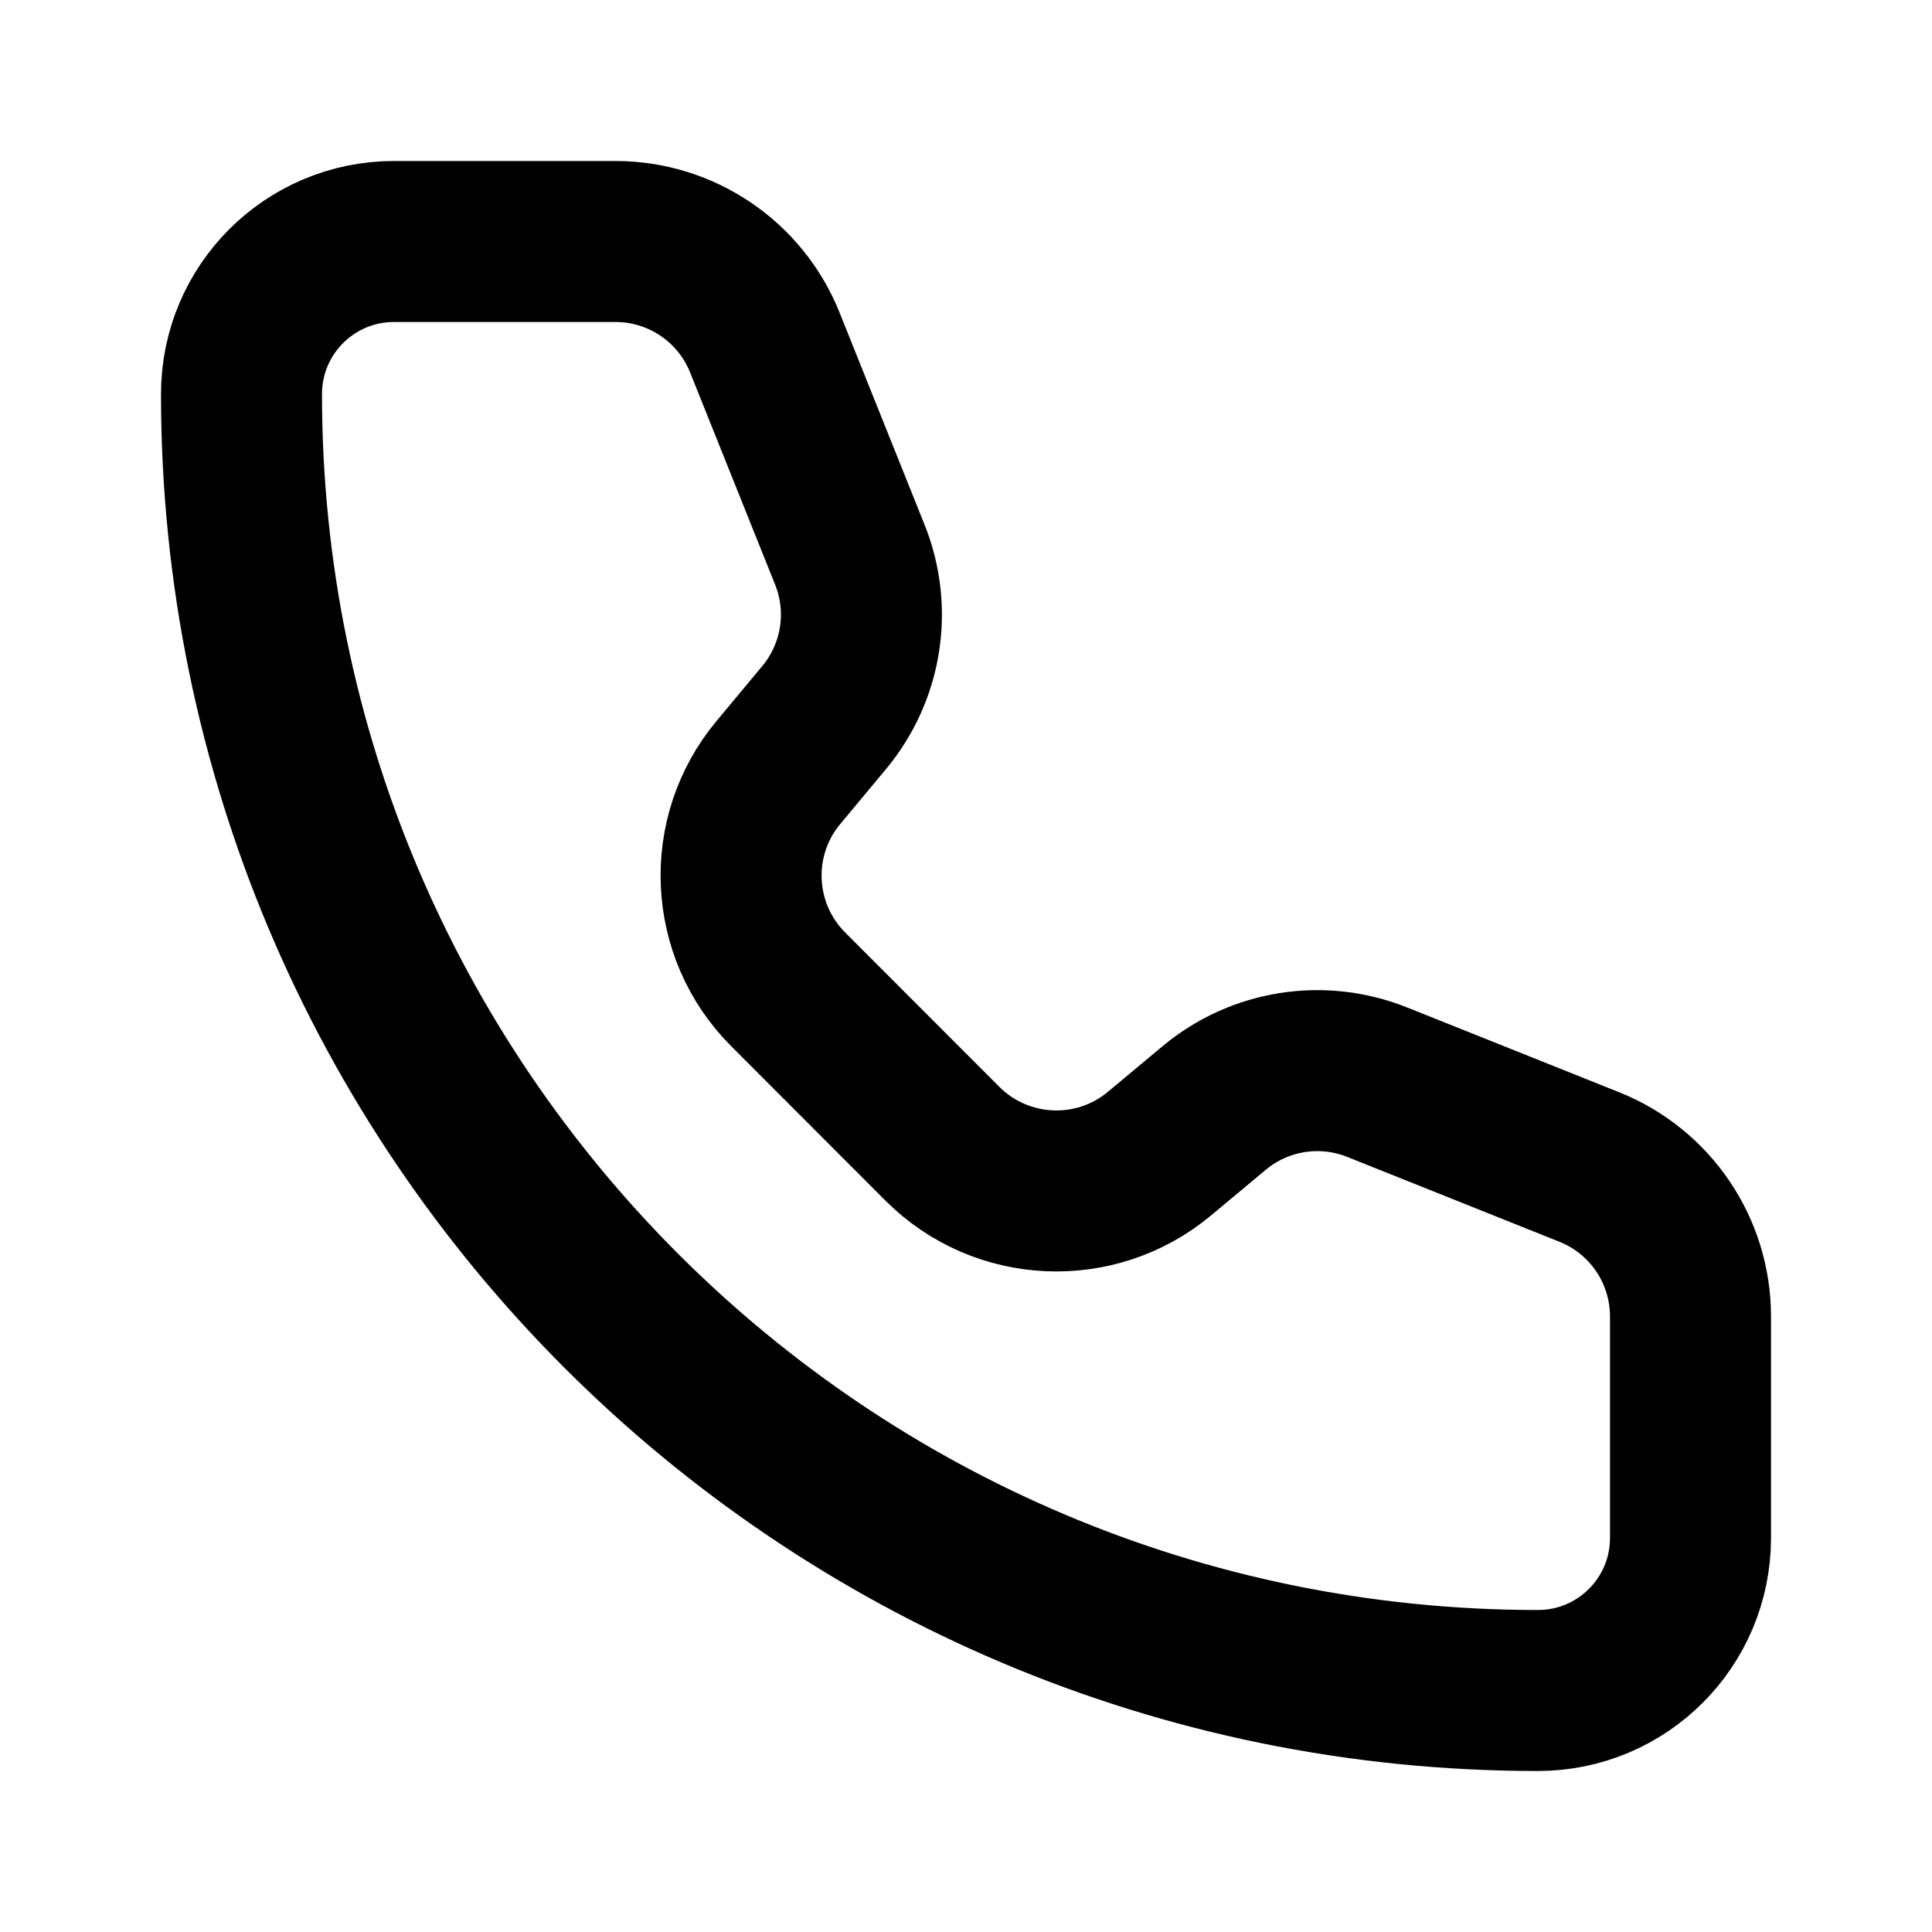
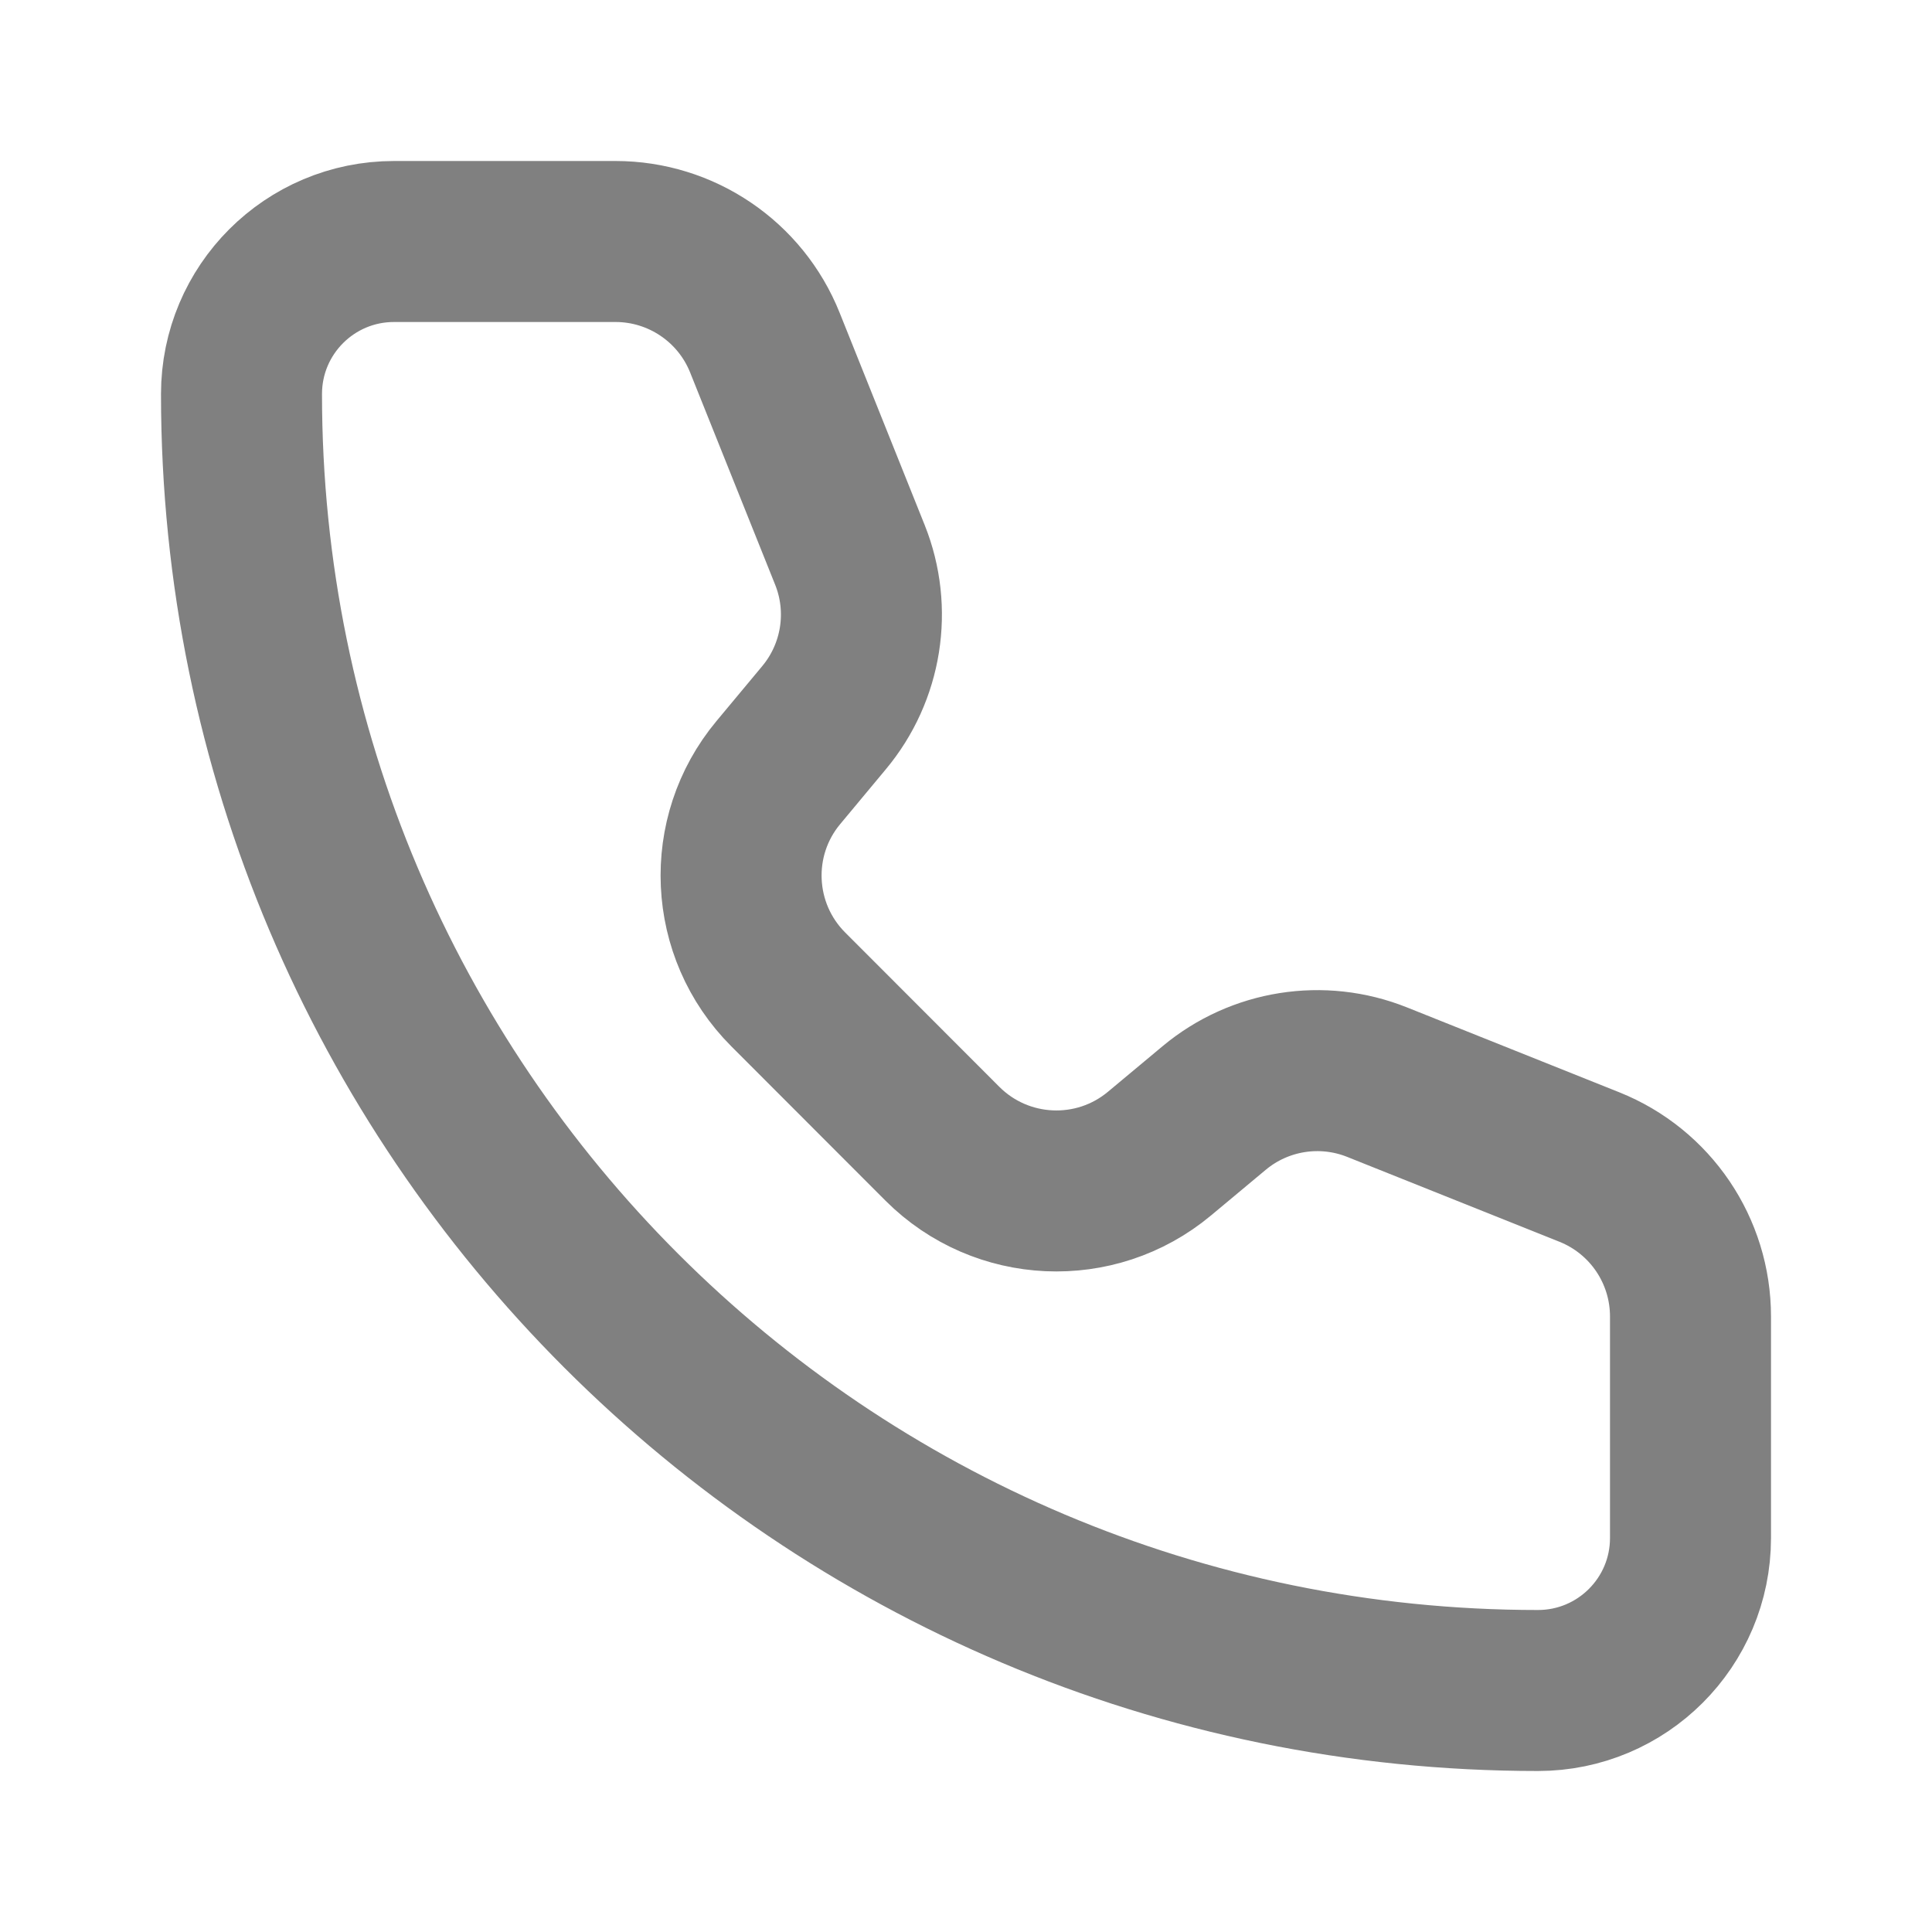
<svg xmlns="http://www.w3.org/2000/svg" viewBox="0 0 24 24" fill="none">
  <g id="SVGRepo_bgCarrier" stroke-width="0" />
  <g id="SVGRepo_tracerCarrier" stroke-linecap="round" stroke-linejoin="round" />
  <g id="SVGRepo_iconCarrier">
    <g id="Communication / Phone">
-       <path id="Vector" d="M9.502 4.257C9.199 3.498 8.463 3 7.646 3H4.895C3.848 3 3 3.848 3 4.895C3 13.789 10.211 21 19.105 21C20.152 21 21 20.152 21 19.105L21 16.354C21 15.536 20.503 14.801 19.743 14.497L17.107 13.443C16.425 13.17 15.648 13.293 15.084 13.763L14.403 14.331C13.609 14.993 12.44 14.94 11.708 14.209L9.792 12.291C9.061 11.56 9.007 10.391 9.669 9.597L10.236 8.916C10.707 8.352 10.831 7.575 10.558 6.893L9.502 4.257Z" stroke="#000000" stroke-width="2" stroke-linecap="round" stroke-linejoin="round" />
+       <path id="Vector" d="M9.502 4.257C9.199 3.498 8.463 3 7.646 3H4.895C3.848 3 3 3.848 3 4.895C3 13.789 10.211 21 19.105 21C20.152 21 21 20.152 21 19.105L21 16.354C21 15.536 20.503 14.801 19.743 14.497L17.107 13.443C16.425 13.17 15.648 13.293 15.084 13.763L14.403 14.331C13.609 14.993 12.44 14.94 11.708 14.209L9.792 12.291C9.061 11.56 9.007 10.391 9.669 9.597L10.236 8.916C10.707 8.352 10.831 7.575 10.558 6.893L9.502 4.257Z" stroke="#808080" stroke-width="2" stroke-linecap="round" stroke-linejoin="round" />
    </g>
  </g>
</svg>
